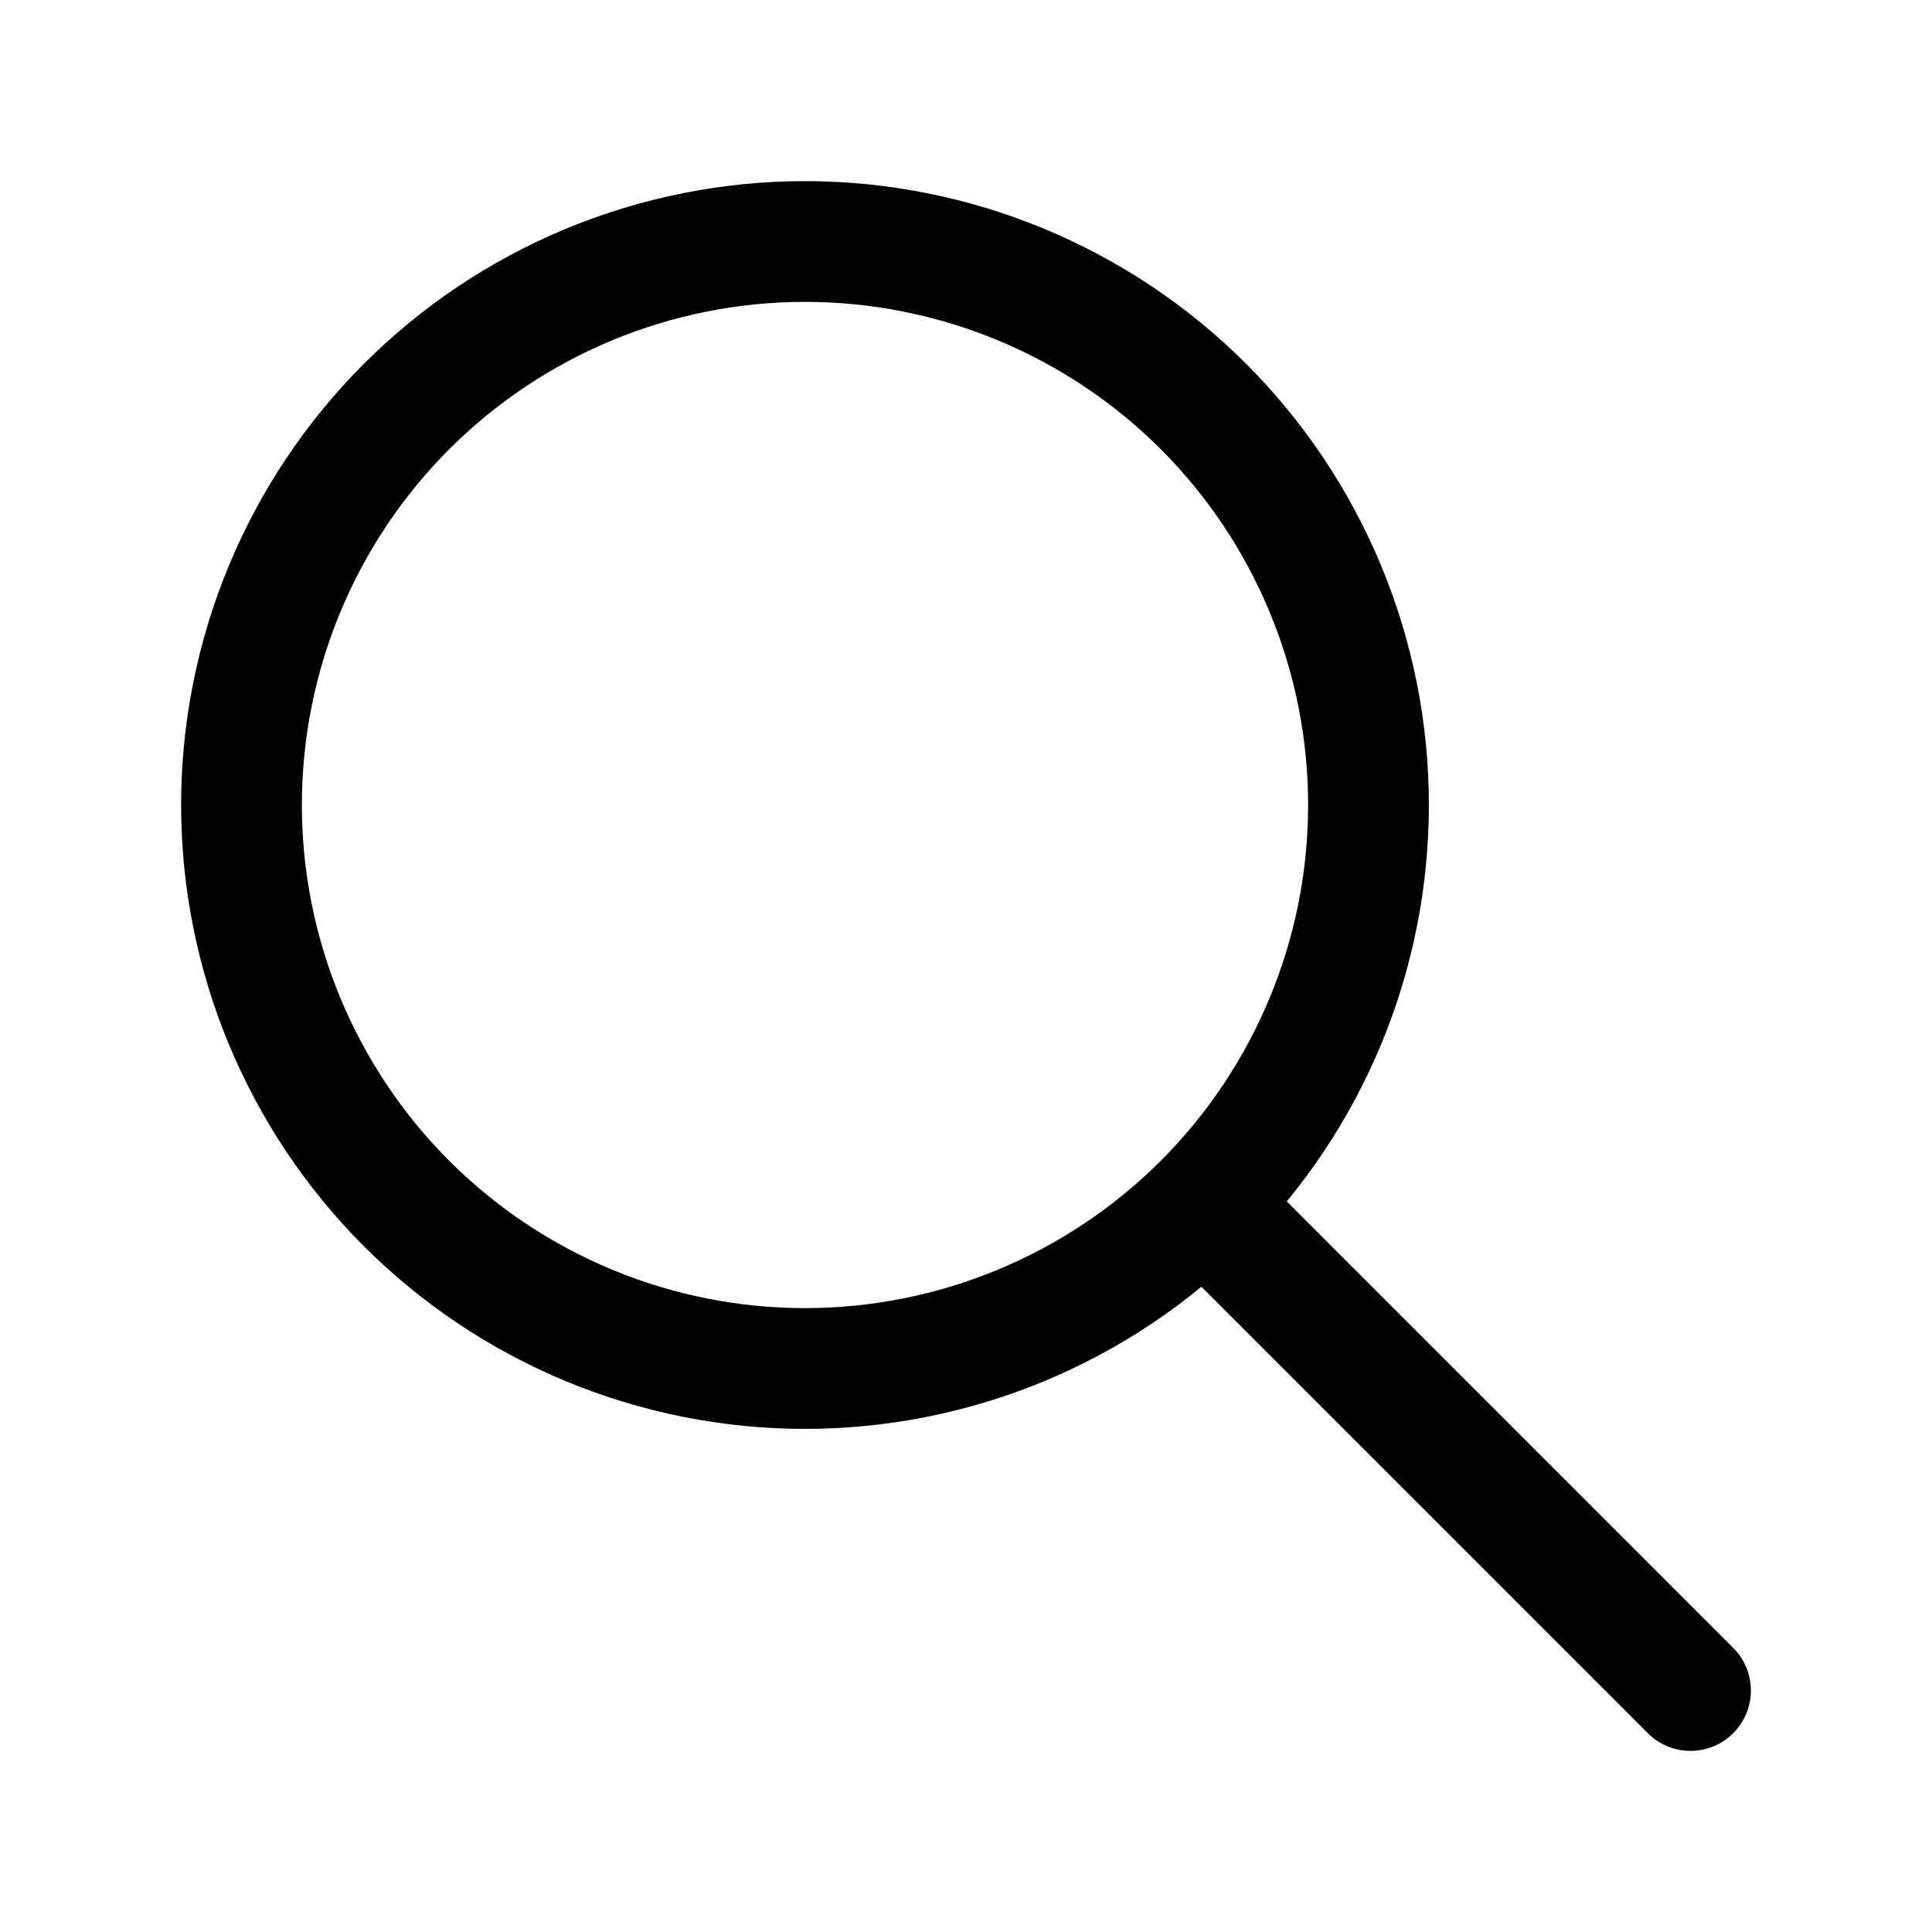
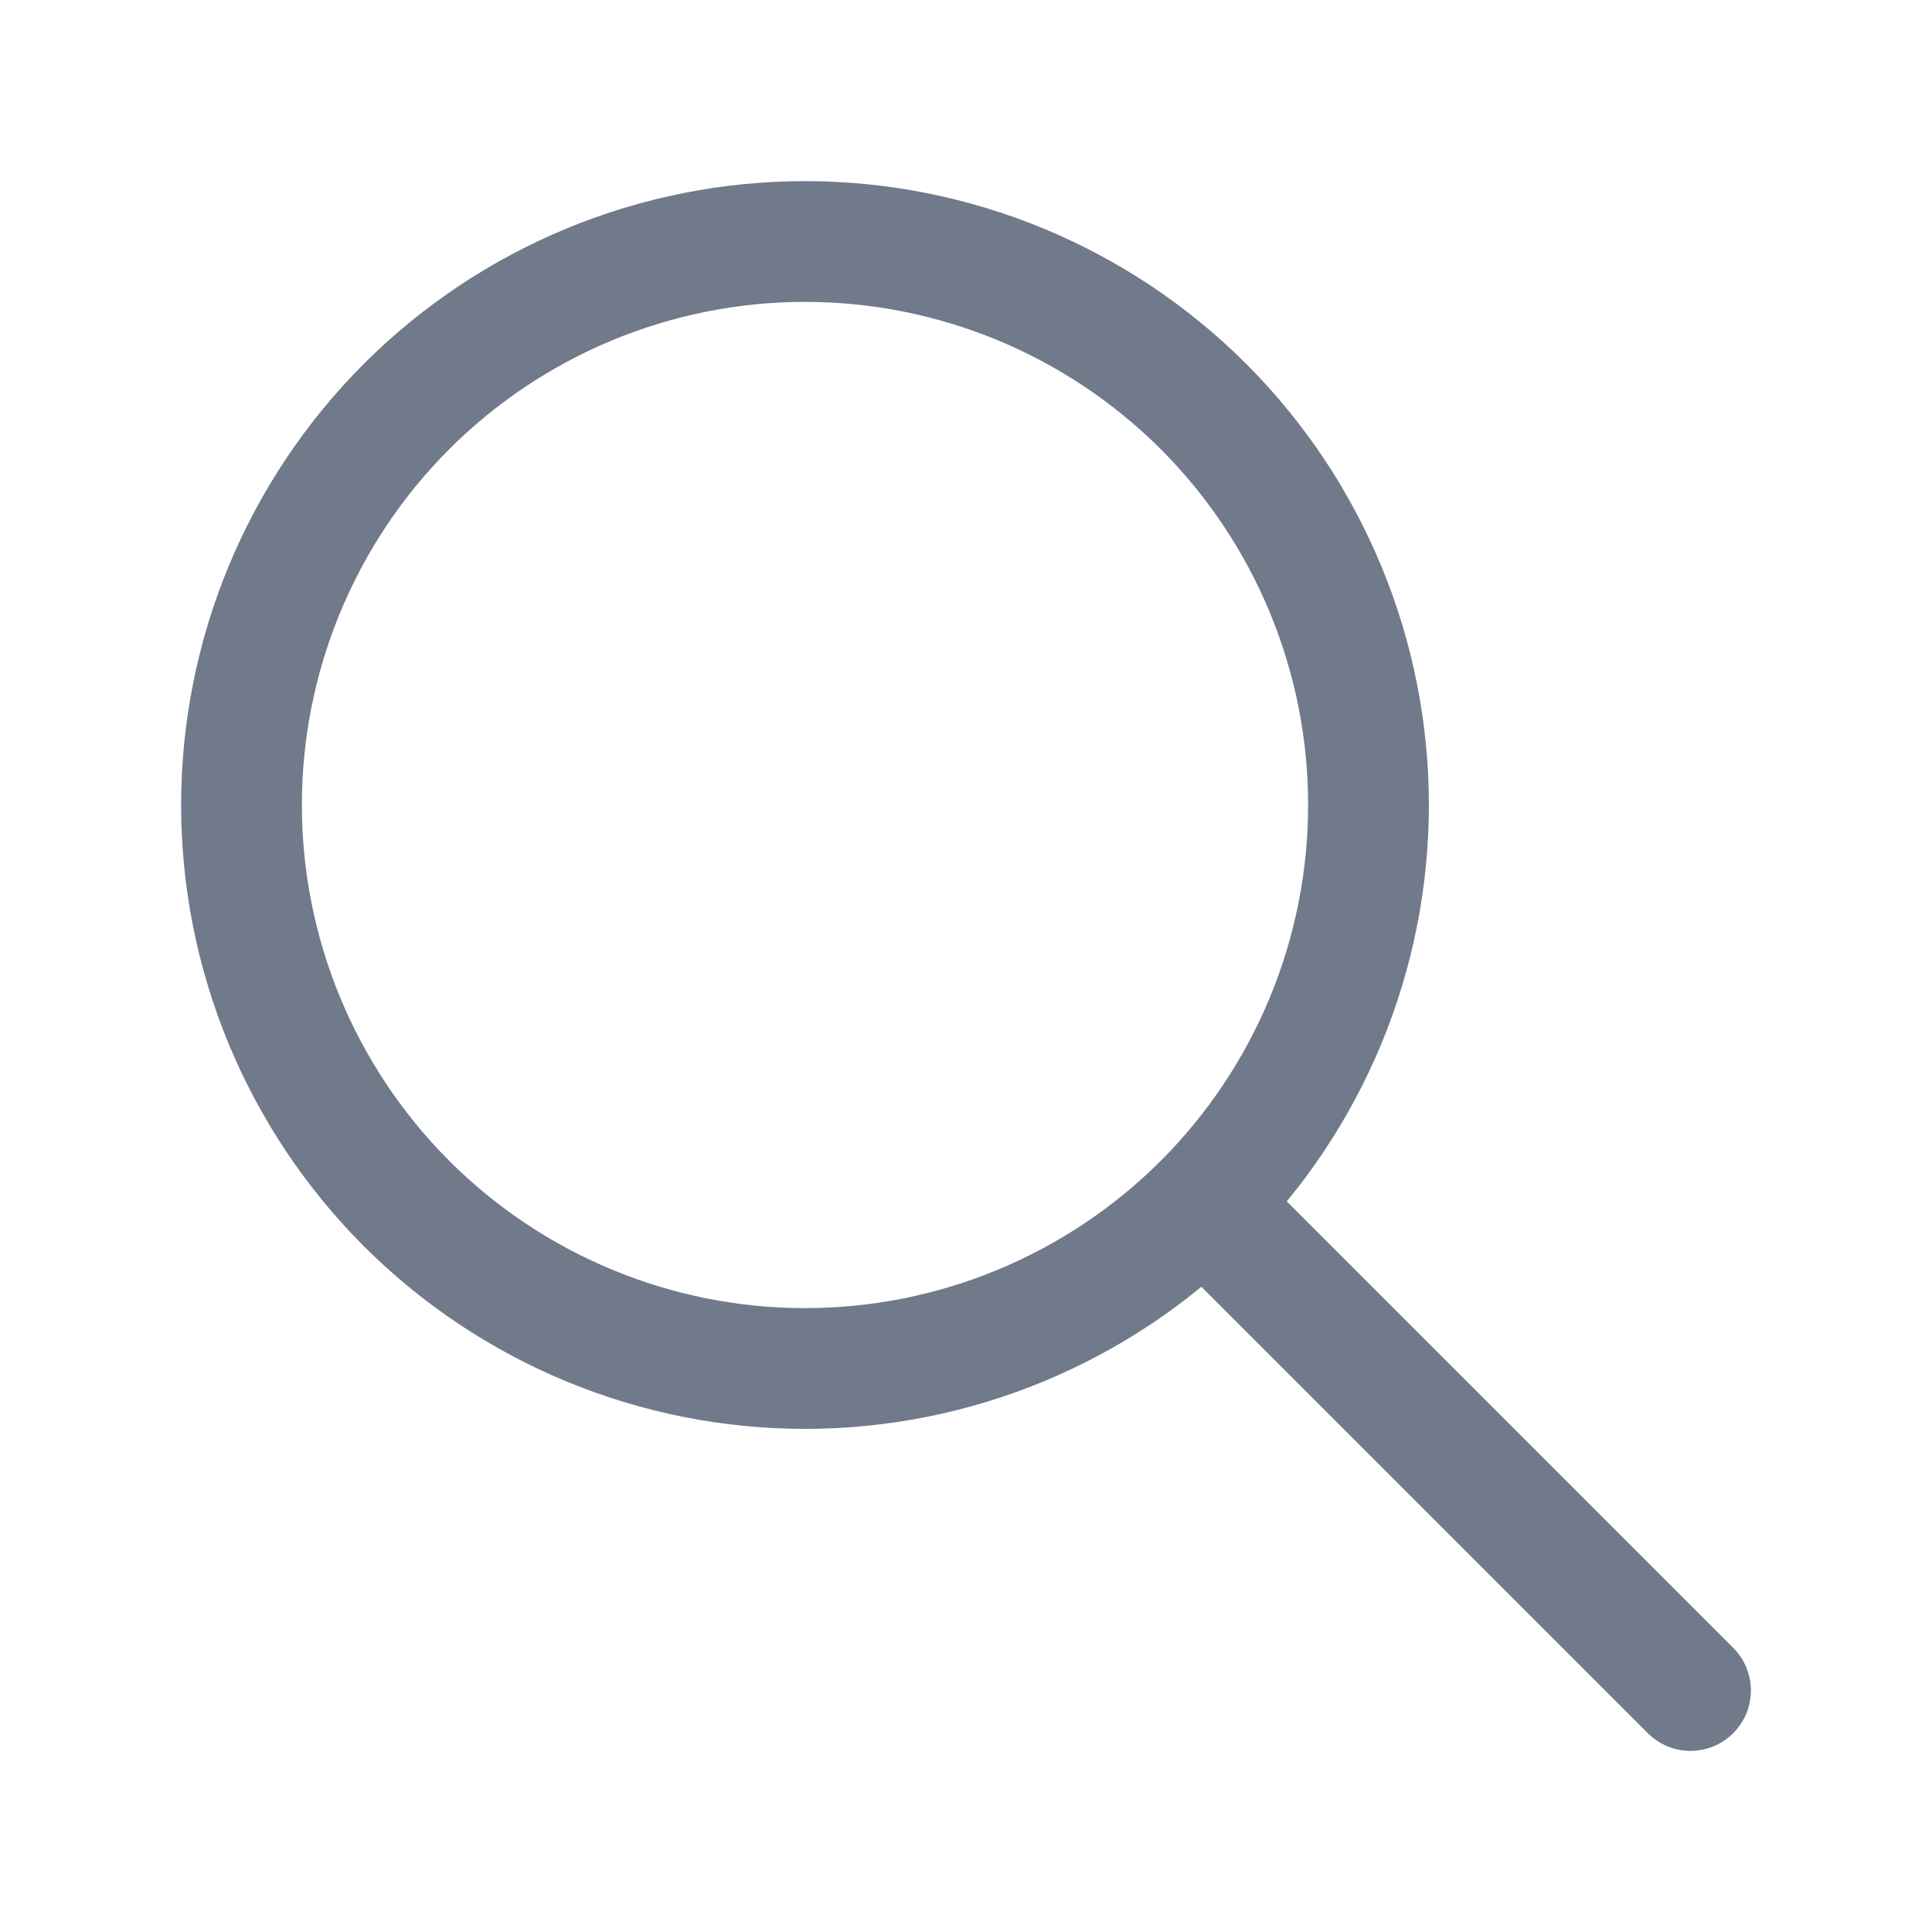
<svg xmlns="http://www.w3.org/2000/svg" width="24" height="24" viewBox="0 0 24 24" fill="none">
-   <path d="M21 21L15 15M3 10C3 10.919 3.181 11.829 3.533 12.679C3.885 13.528 4.4 14.3 5.05 14.95C5.7 15.6 6.472 16.115 7.321 16.467C8.171 16.819 9.081 17 10 17C10.919 17 11.829 16.819 12.679 16.467C13.528 16.115 14.3 15.6 14.95 14.95C15.6 14.3 16.115 13.528 16.467 12.679C16.819 11.829 17 10.919 17 10C17 9.081 16.819 8.171 16.467 7.321C16.115 6.472 15.6 5.7 14.95 5.05C14.3 4.4 13.528 3.885 12.679 3.533C11.829 3.181 10.919 3 10 3C9.081 3 8.171 3.181 7.321 3.533C6.472 3.885 5.7 4.4 5.05 5.05C4.4 5.7 3.885 6.472 3.533 7.321C3.181 8.171 3 9.081 3 10Z" stroke="black" stroke-width="1.5" stroke-linecap="round" stroke-linejoin="round" />
+   <path d="M21 21L15 15M3 10C3 10.919 3.181 11.829 3.533 12.679C3.885 13.528 4.4 14.3 5.05 14.95C5.7 15.6 6.472 16.115 7.321 16.467C8.171 16.819 9.081 17 10 17C10.919 17 11.829 16.819 12.679 16.467C13.528 16.115 14.3 15.6 14.95 14.95C15.6 14.3 16.115 13.528 16.467 12.679C16.819 11.829 17 10.919 17 10C17 9.081 16.819 8.171 16.467 7.321C16.115 6.472 15.6 5.7 14.95 5.05C14.3 4.4 13.528 3.885 12.679 3.533C11.829 3.181 10.919 3 10 3C9.081 3 8.171 3.181 7.321 3.533C6.472 3.885 5.7 4.4 5.05 5.05C4.4 5.7 3.885 6.472 3.533 7.321C3.181 8.171 3 9.081 3 10Z" stroke="#707A8A" stroke-width="1.5" stroke-linecap="round" stroke-linejoin="round" />
</svg>
